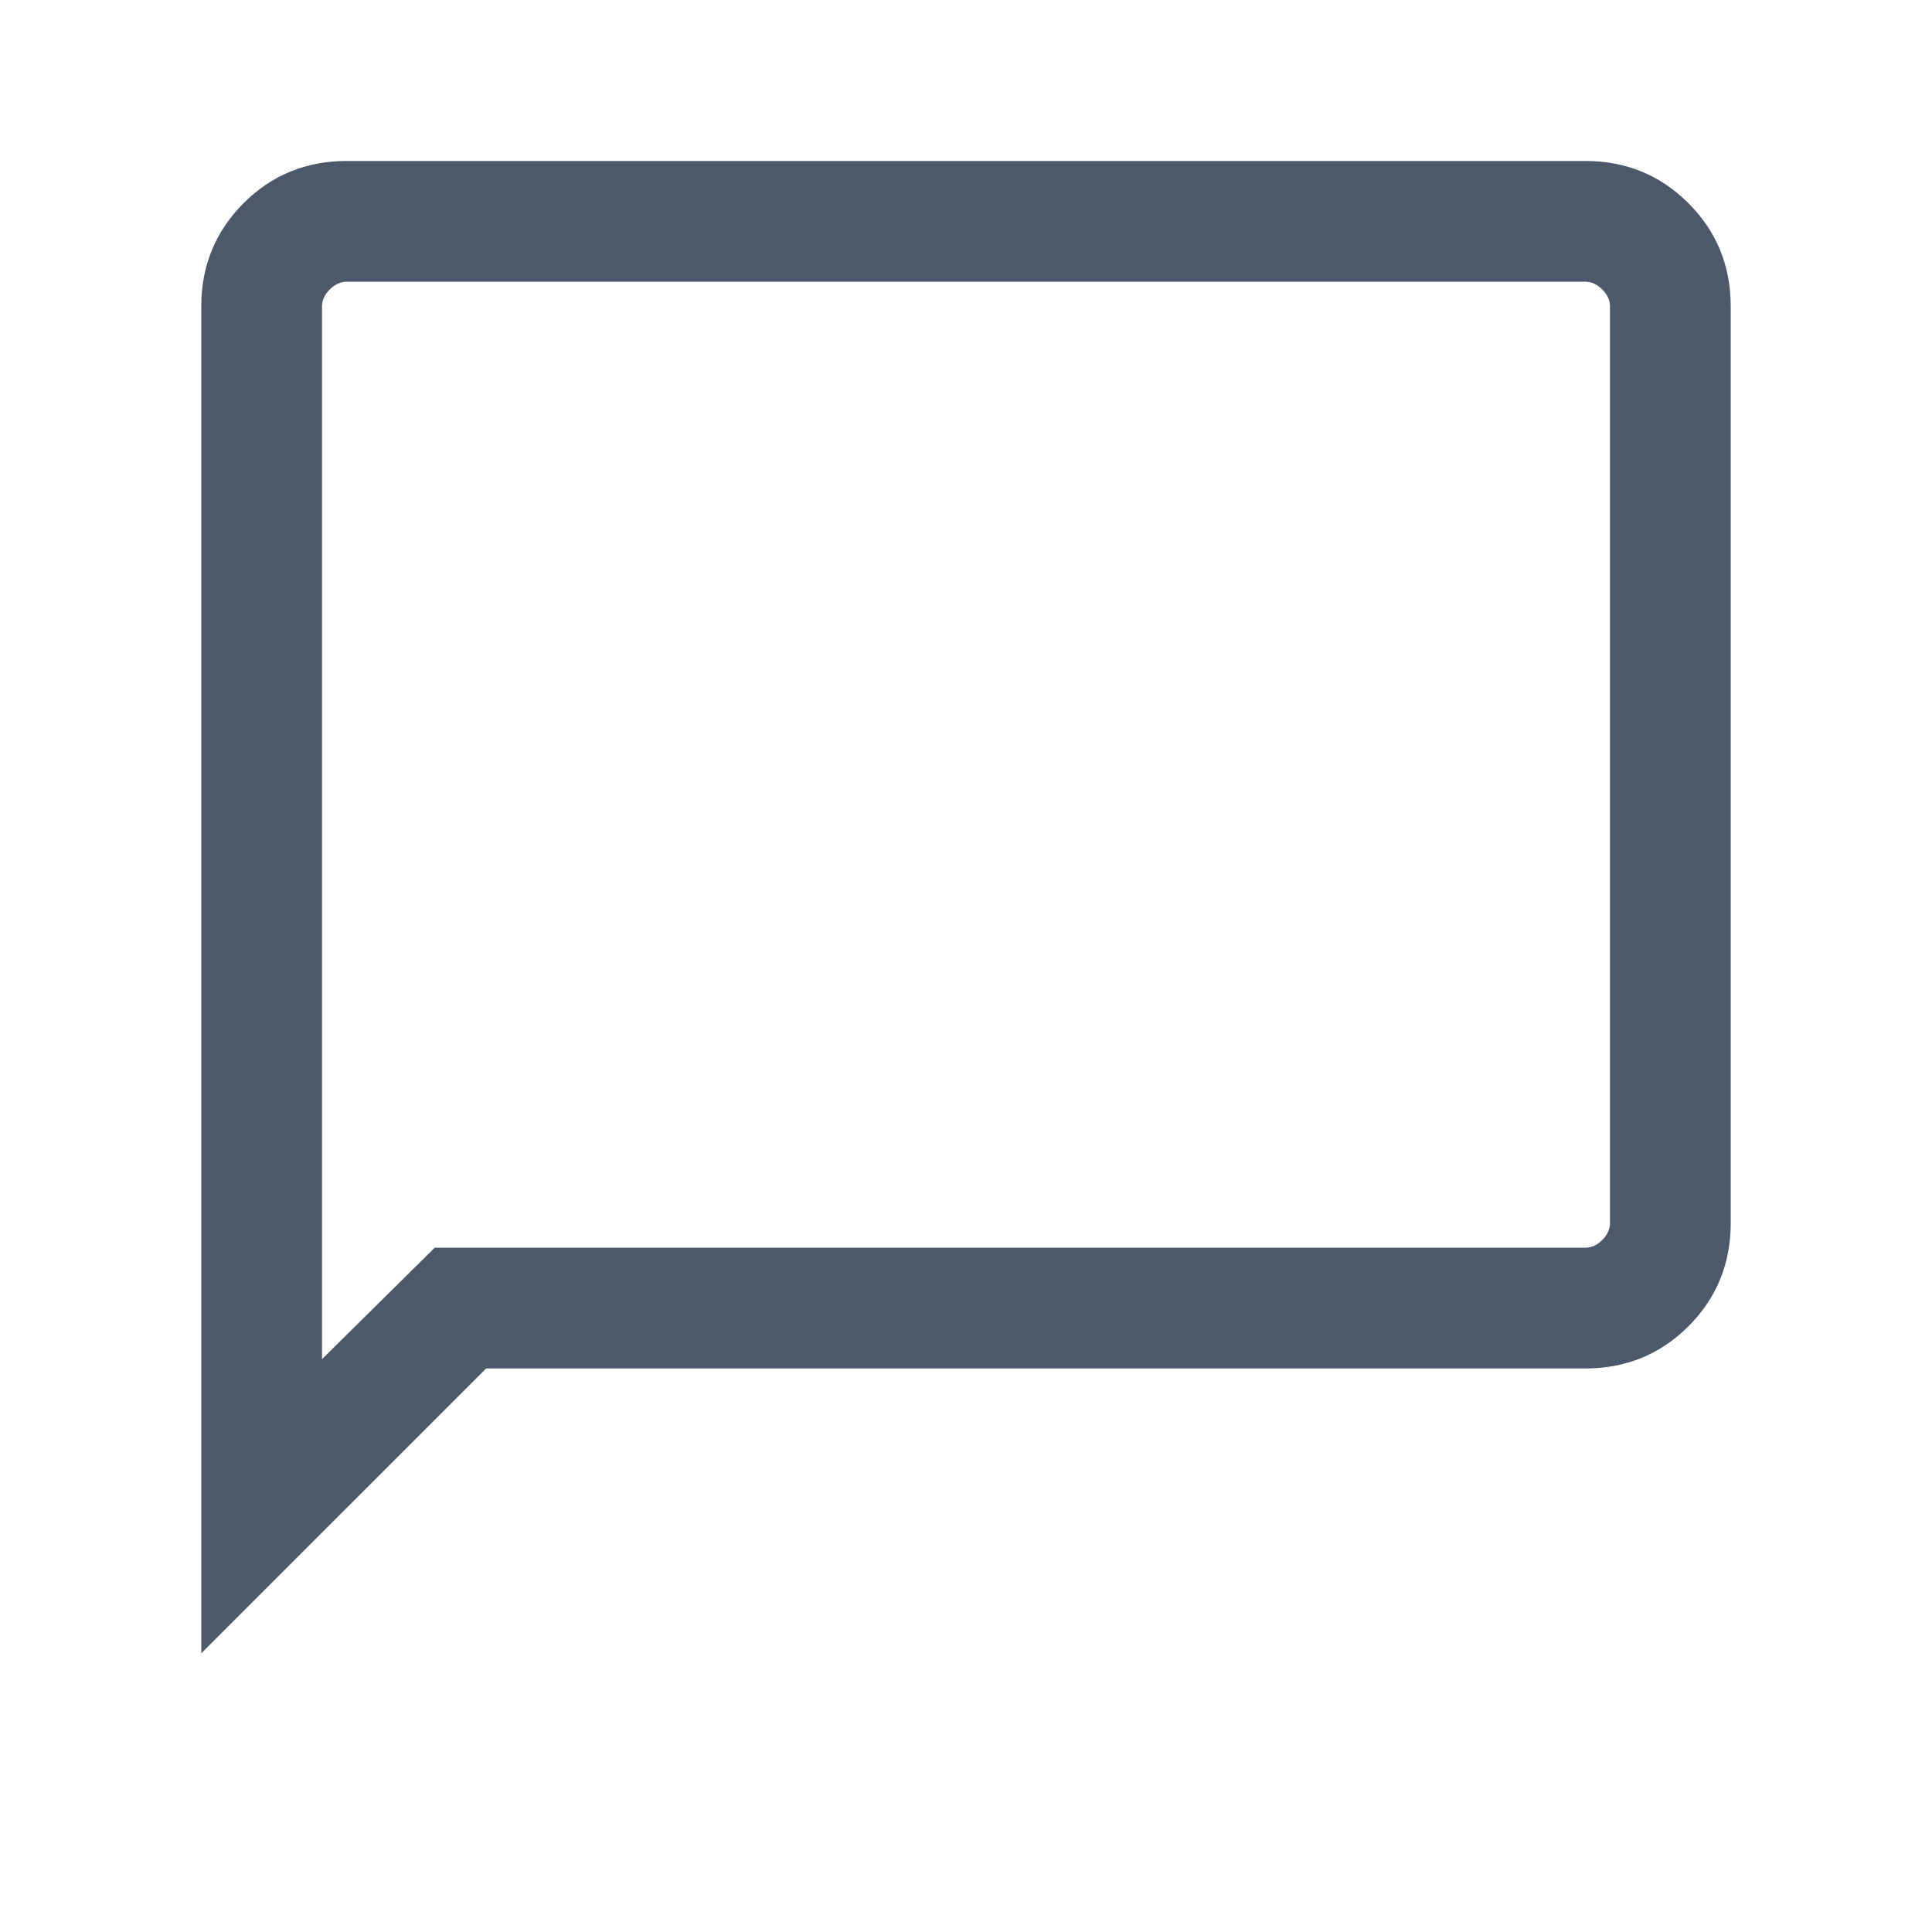
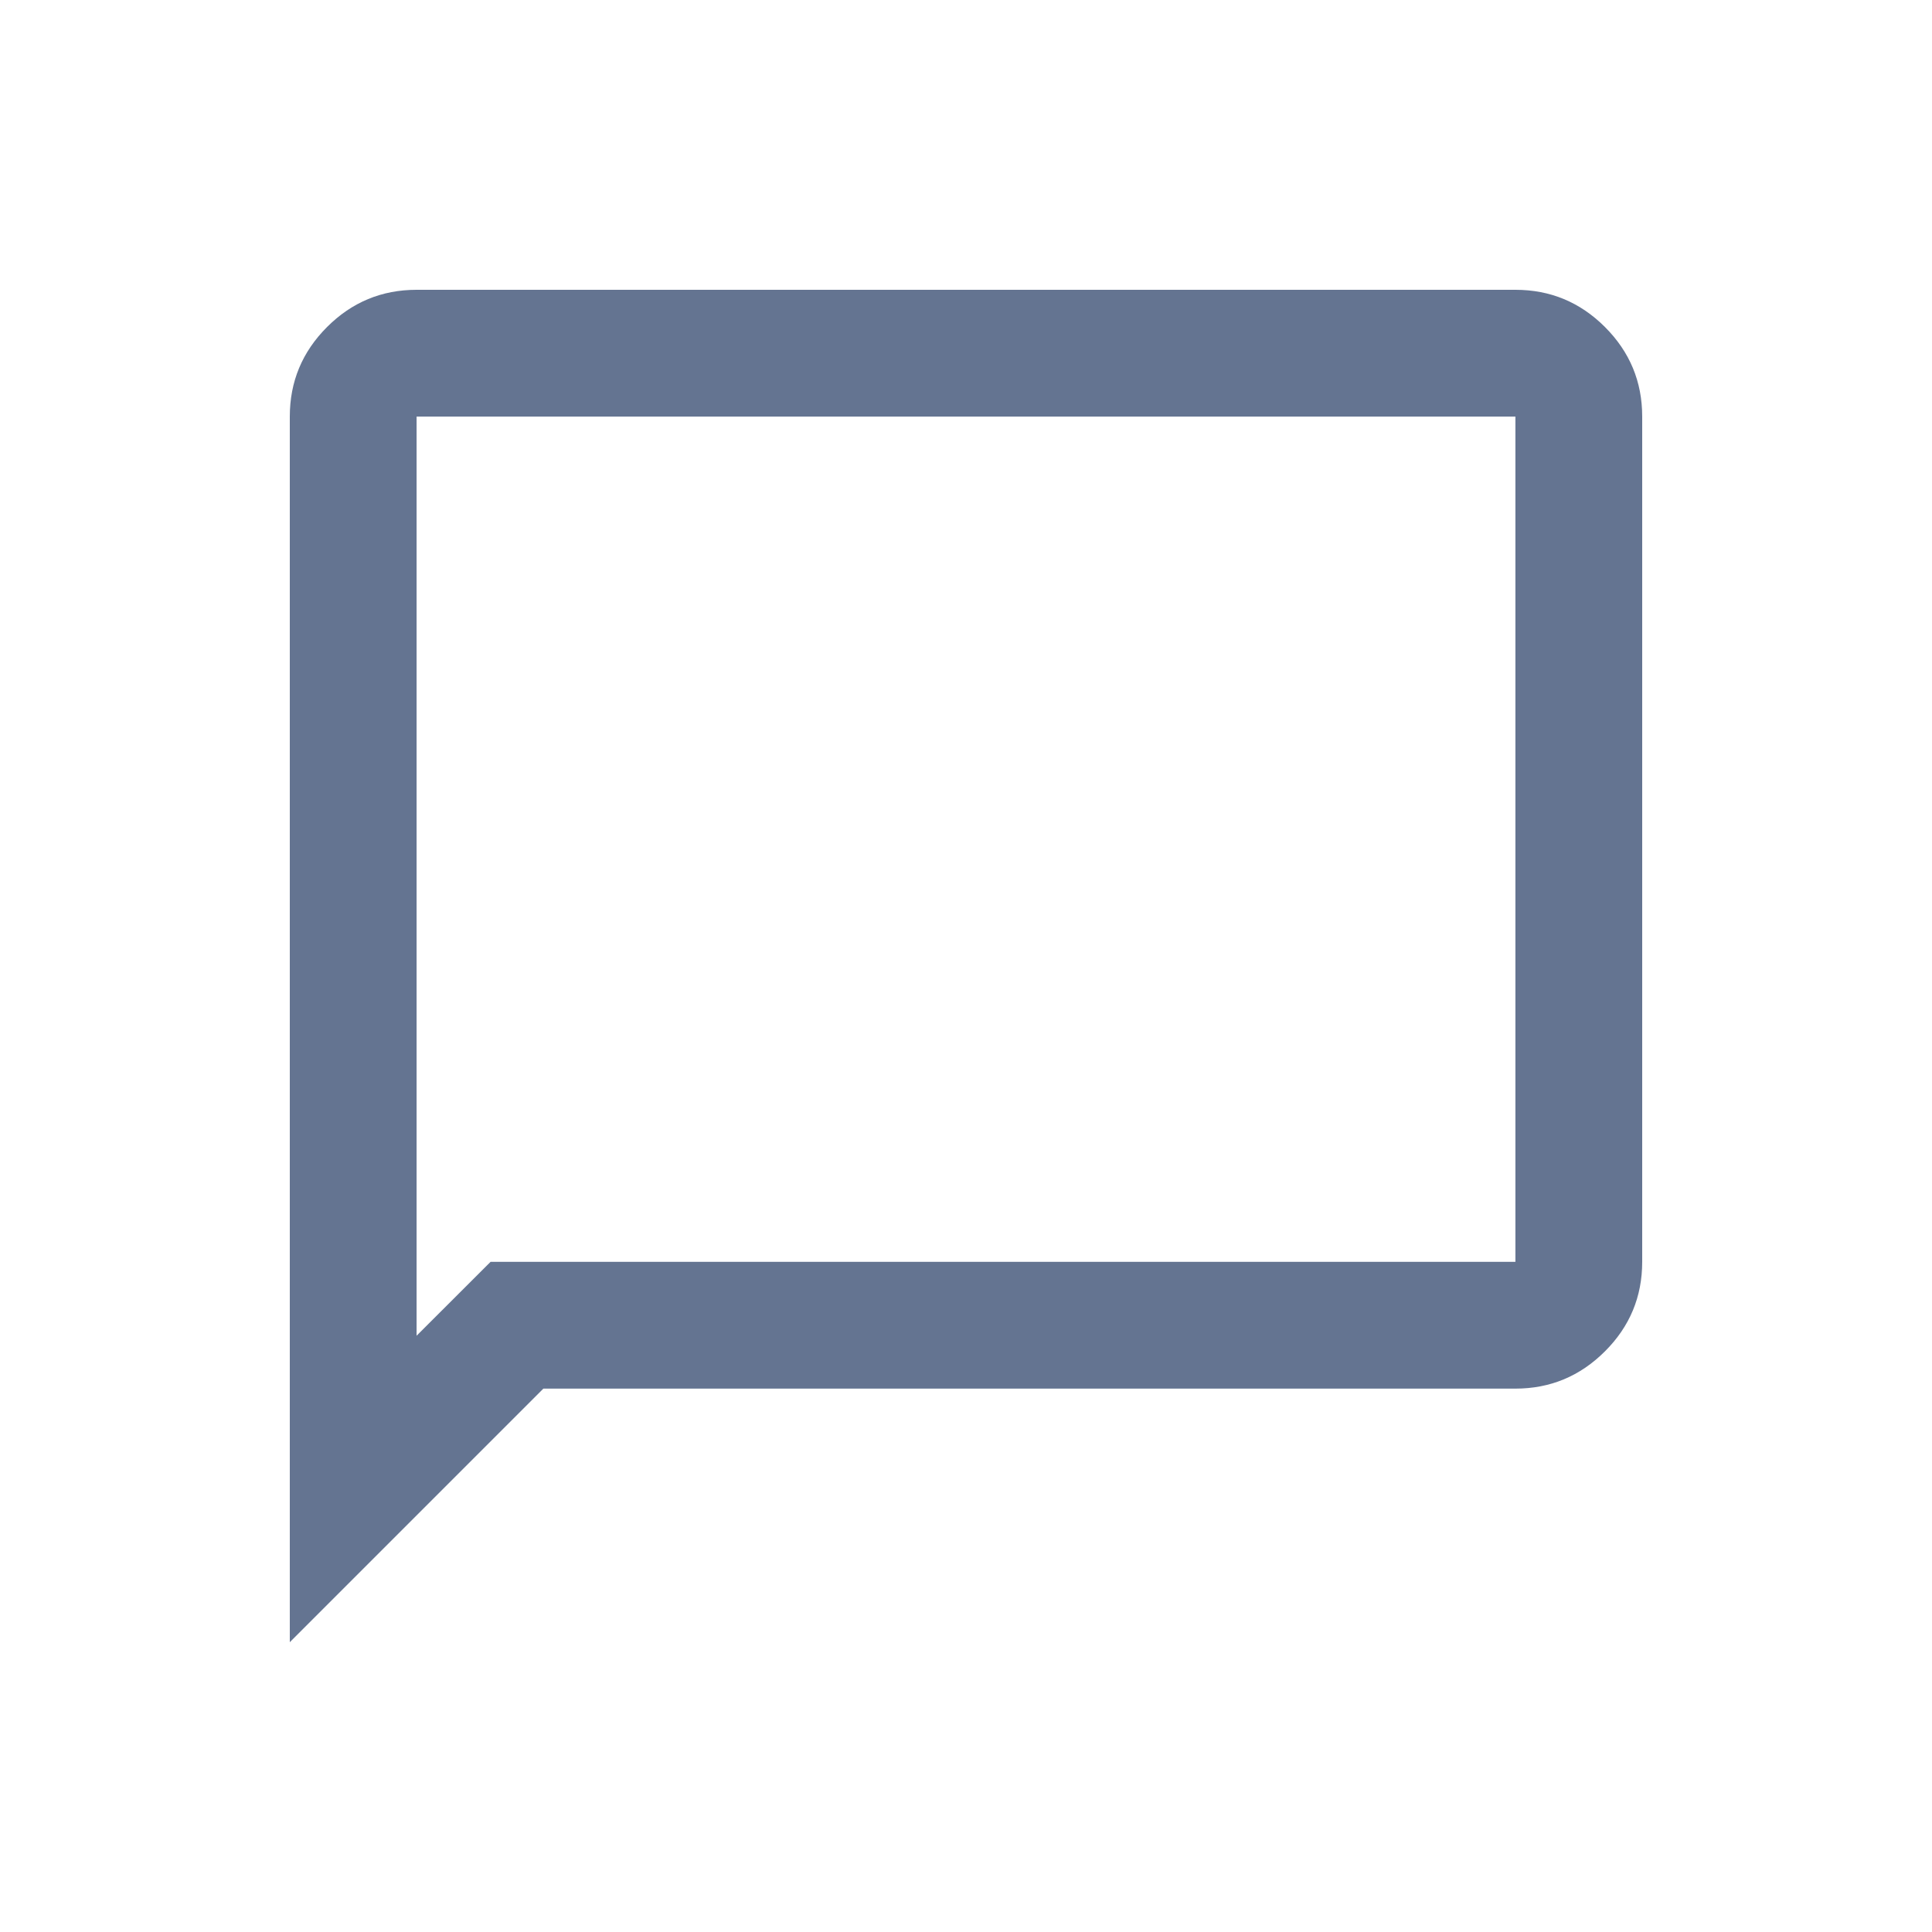
- <svg xmlns="http://www.w3.org/2000/svg" width="28" height="28" viewBox="0 0 28 28" fill="none">
-   <g>
-     <path d="M2.917 23.961V4.442C2.917 3.853 3.121 3.354 3.529 2.946C3.937 2.537 4.436 2.333 5.026 2.333H22.974C23.564 2.333 24.062 2.537 24.471 2.946C24.879 3.354 25.083 3.853 25.083 4.442V17.724C25.083 18.313 24.879 18.812 24.471 19.221C24.062 19.629 23.564 19.833 22.974 19.833H7.045L2.917 23.961ZM6.3 18.083H22.974C23.064 18.083 23.146 18.046 23.221 17.971C23.296 17.896 23.333 17.814 23.333 17.724V4.442C23.333 4.352 23.296 4.27 23.221 4.195C23.146 4.12 23.064 4.083 22.974 4.083H5.026C4.936 4.083 4.854 4.12 4.779 4.195C4.704 4.27 4.667 4.352 4.667 4.442V19.698L6.3 18.083Z" fill="#4C596B" />
-   </g>
+ <svg xmlns="http://www.w3.org/2000/svg" width="28" height="28" viewBox="0 0 24 24" fill="none">
+   <path class="outline" d="M3.6 20.4V5.175C3.6 4.741 3.754 4.371 4.063 4.062C4.371 3.754 4.742 3.6 5.175 3.6H18.825C19.258 3.6 19.629 3.754 19.937 4.062C20.246 4.371 20.4 4.741 20.4 5.175V15.675C20.4 16.108 20.246 16.479 19.937 16.787C19.629 17.095 19.258 17.25 18.825 17.25H6.75L3.6 20.4ZM6.094 15.675H18.825V5.175H5.175V16.593L6.094 15.675Z" fill="#647491" />
+   <path class="hhcss_iconChatFillPath" d="M3.6 20.4V5.122C3.6 4.696 3.744 4.336 4.03 4.041C4.317 3.747 4.669 3.6 5.084 3.6H18.916C19.332 3.6 19.683 3.747 19.97 4.041C20.257 4.336 20.4 4.696 20.4 5.122V15.905C20.4 16.331 20.257 16.691 19.97 16.986C19.683 17.28 19.332 17.427 18.916 17.427H6.497L3.6 20.4Z" />
</svg>
